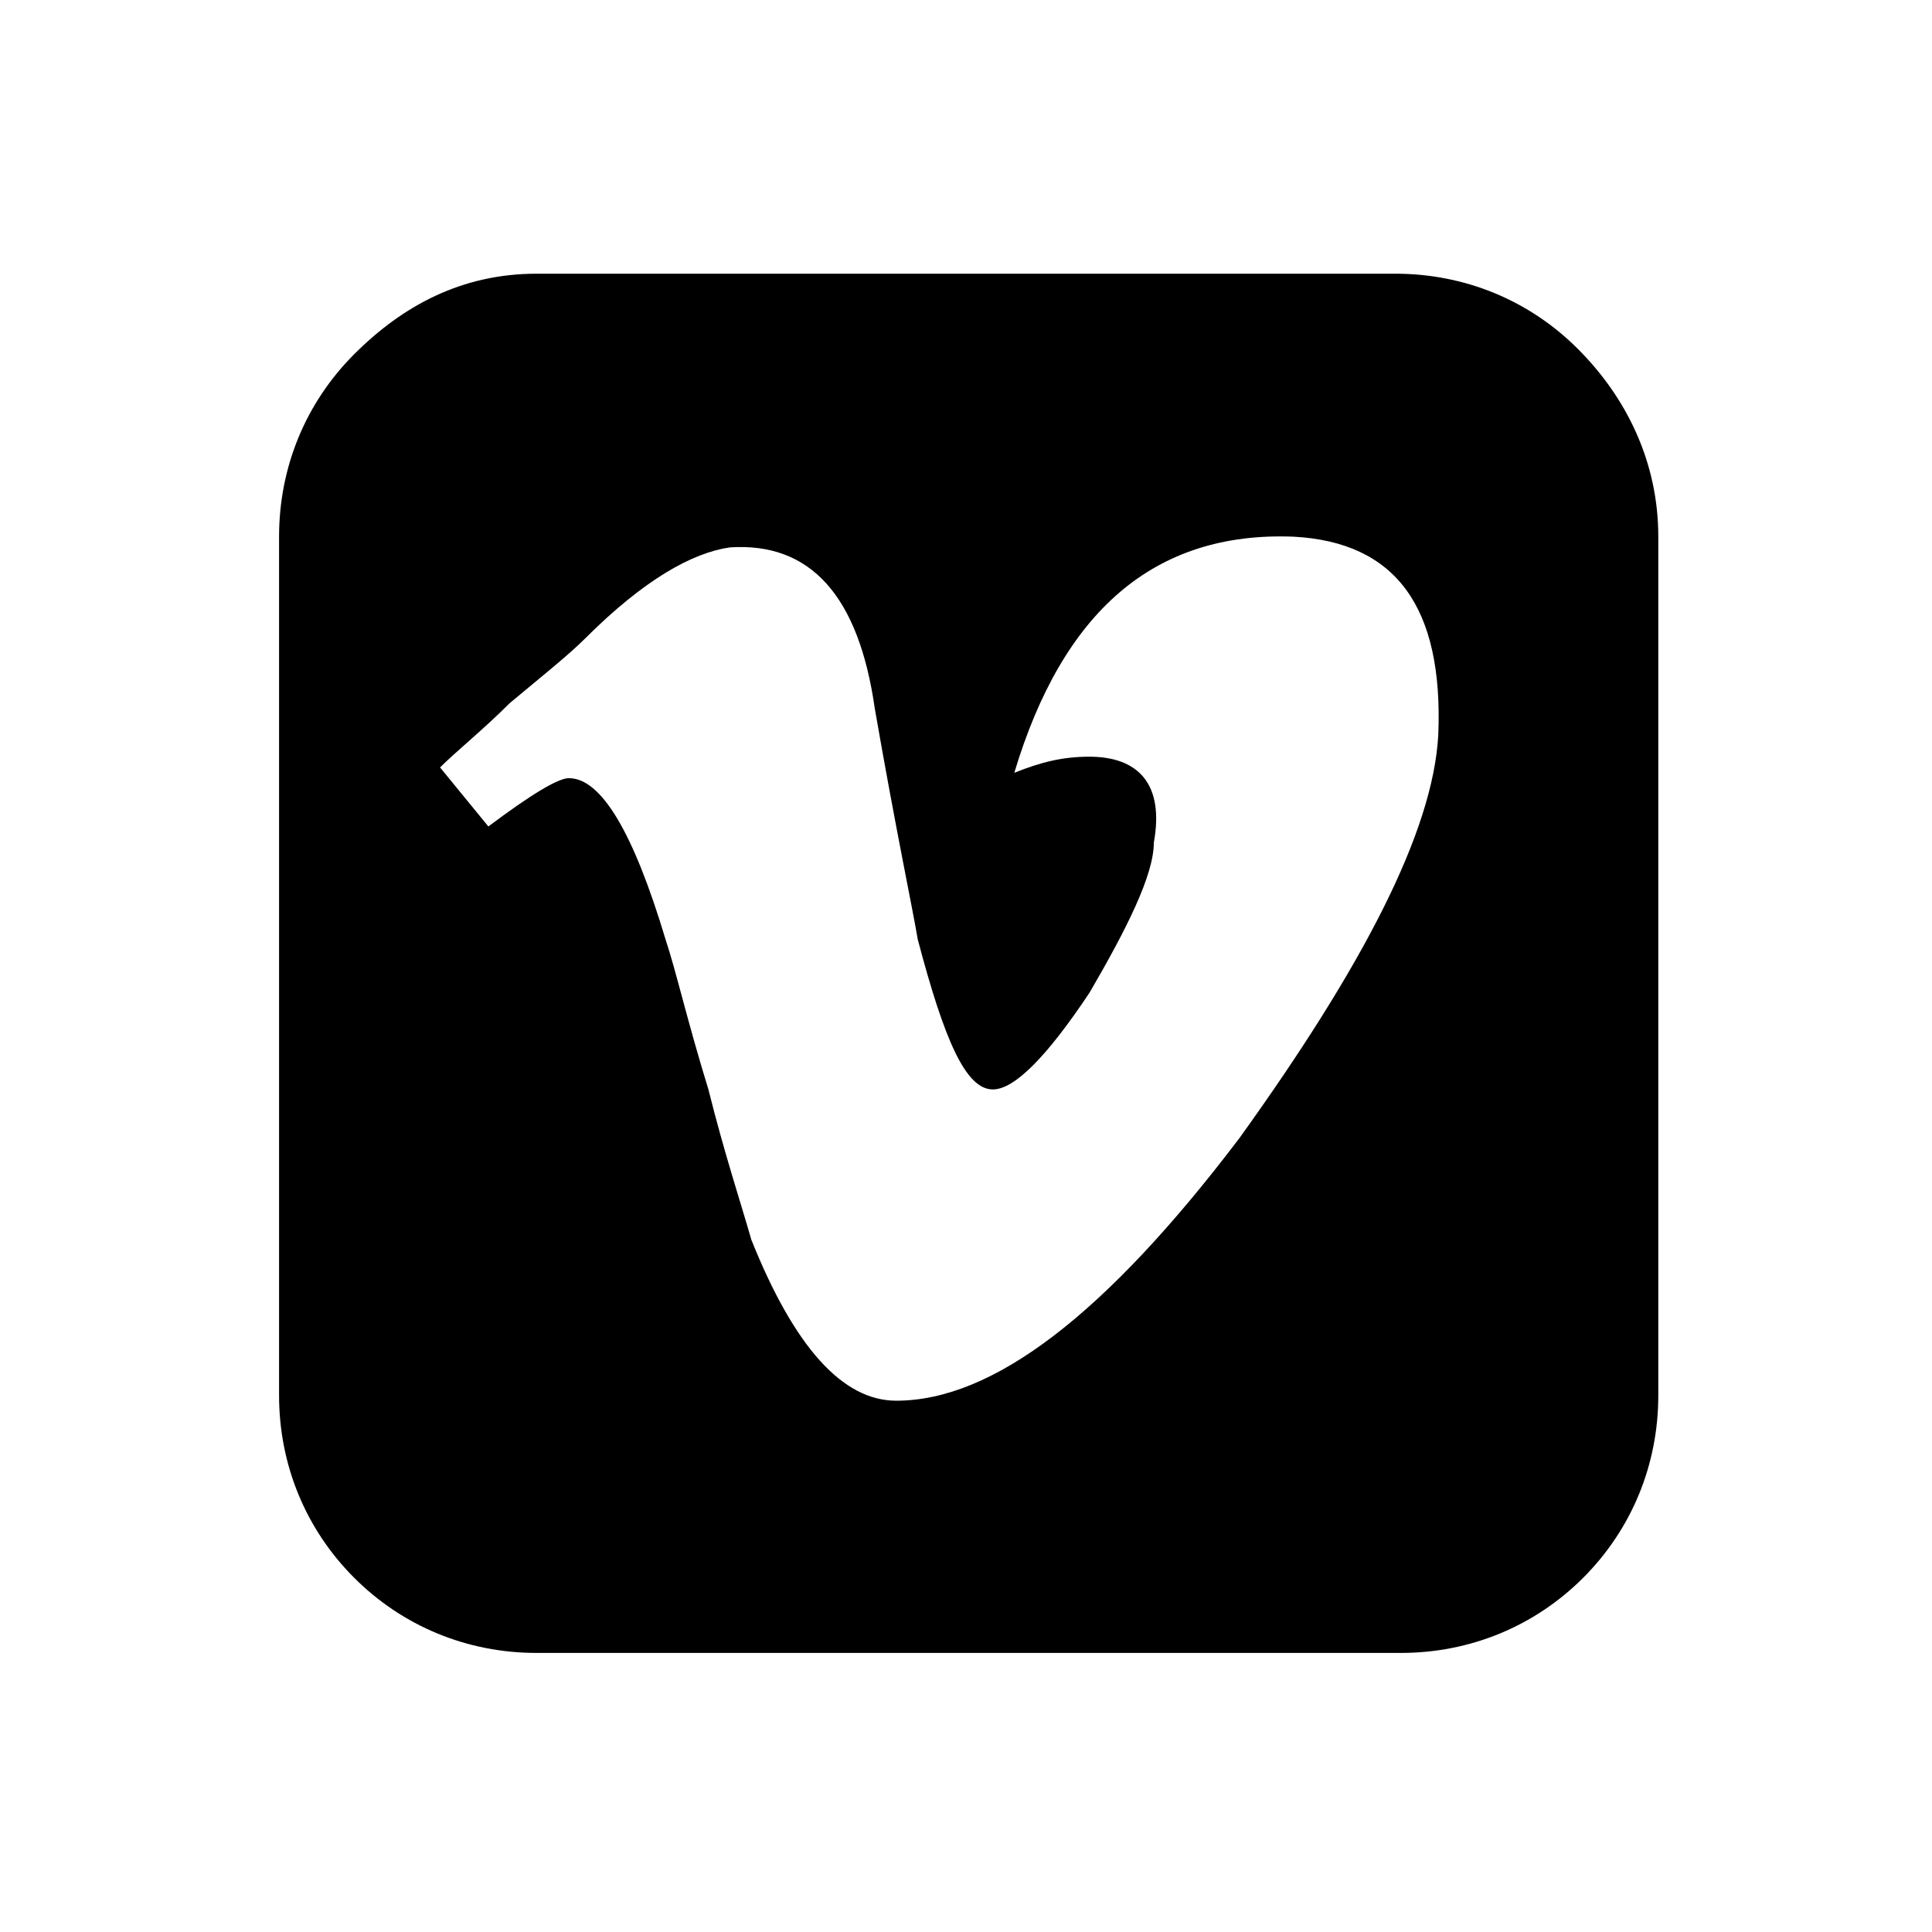
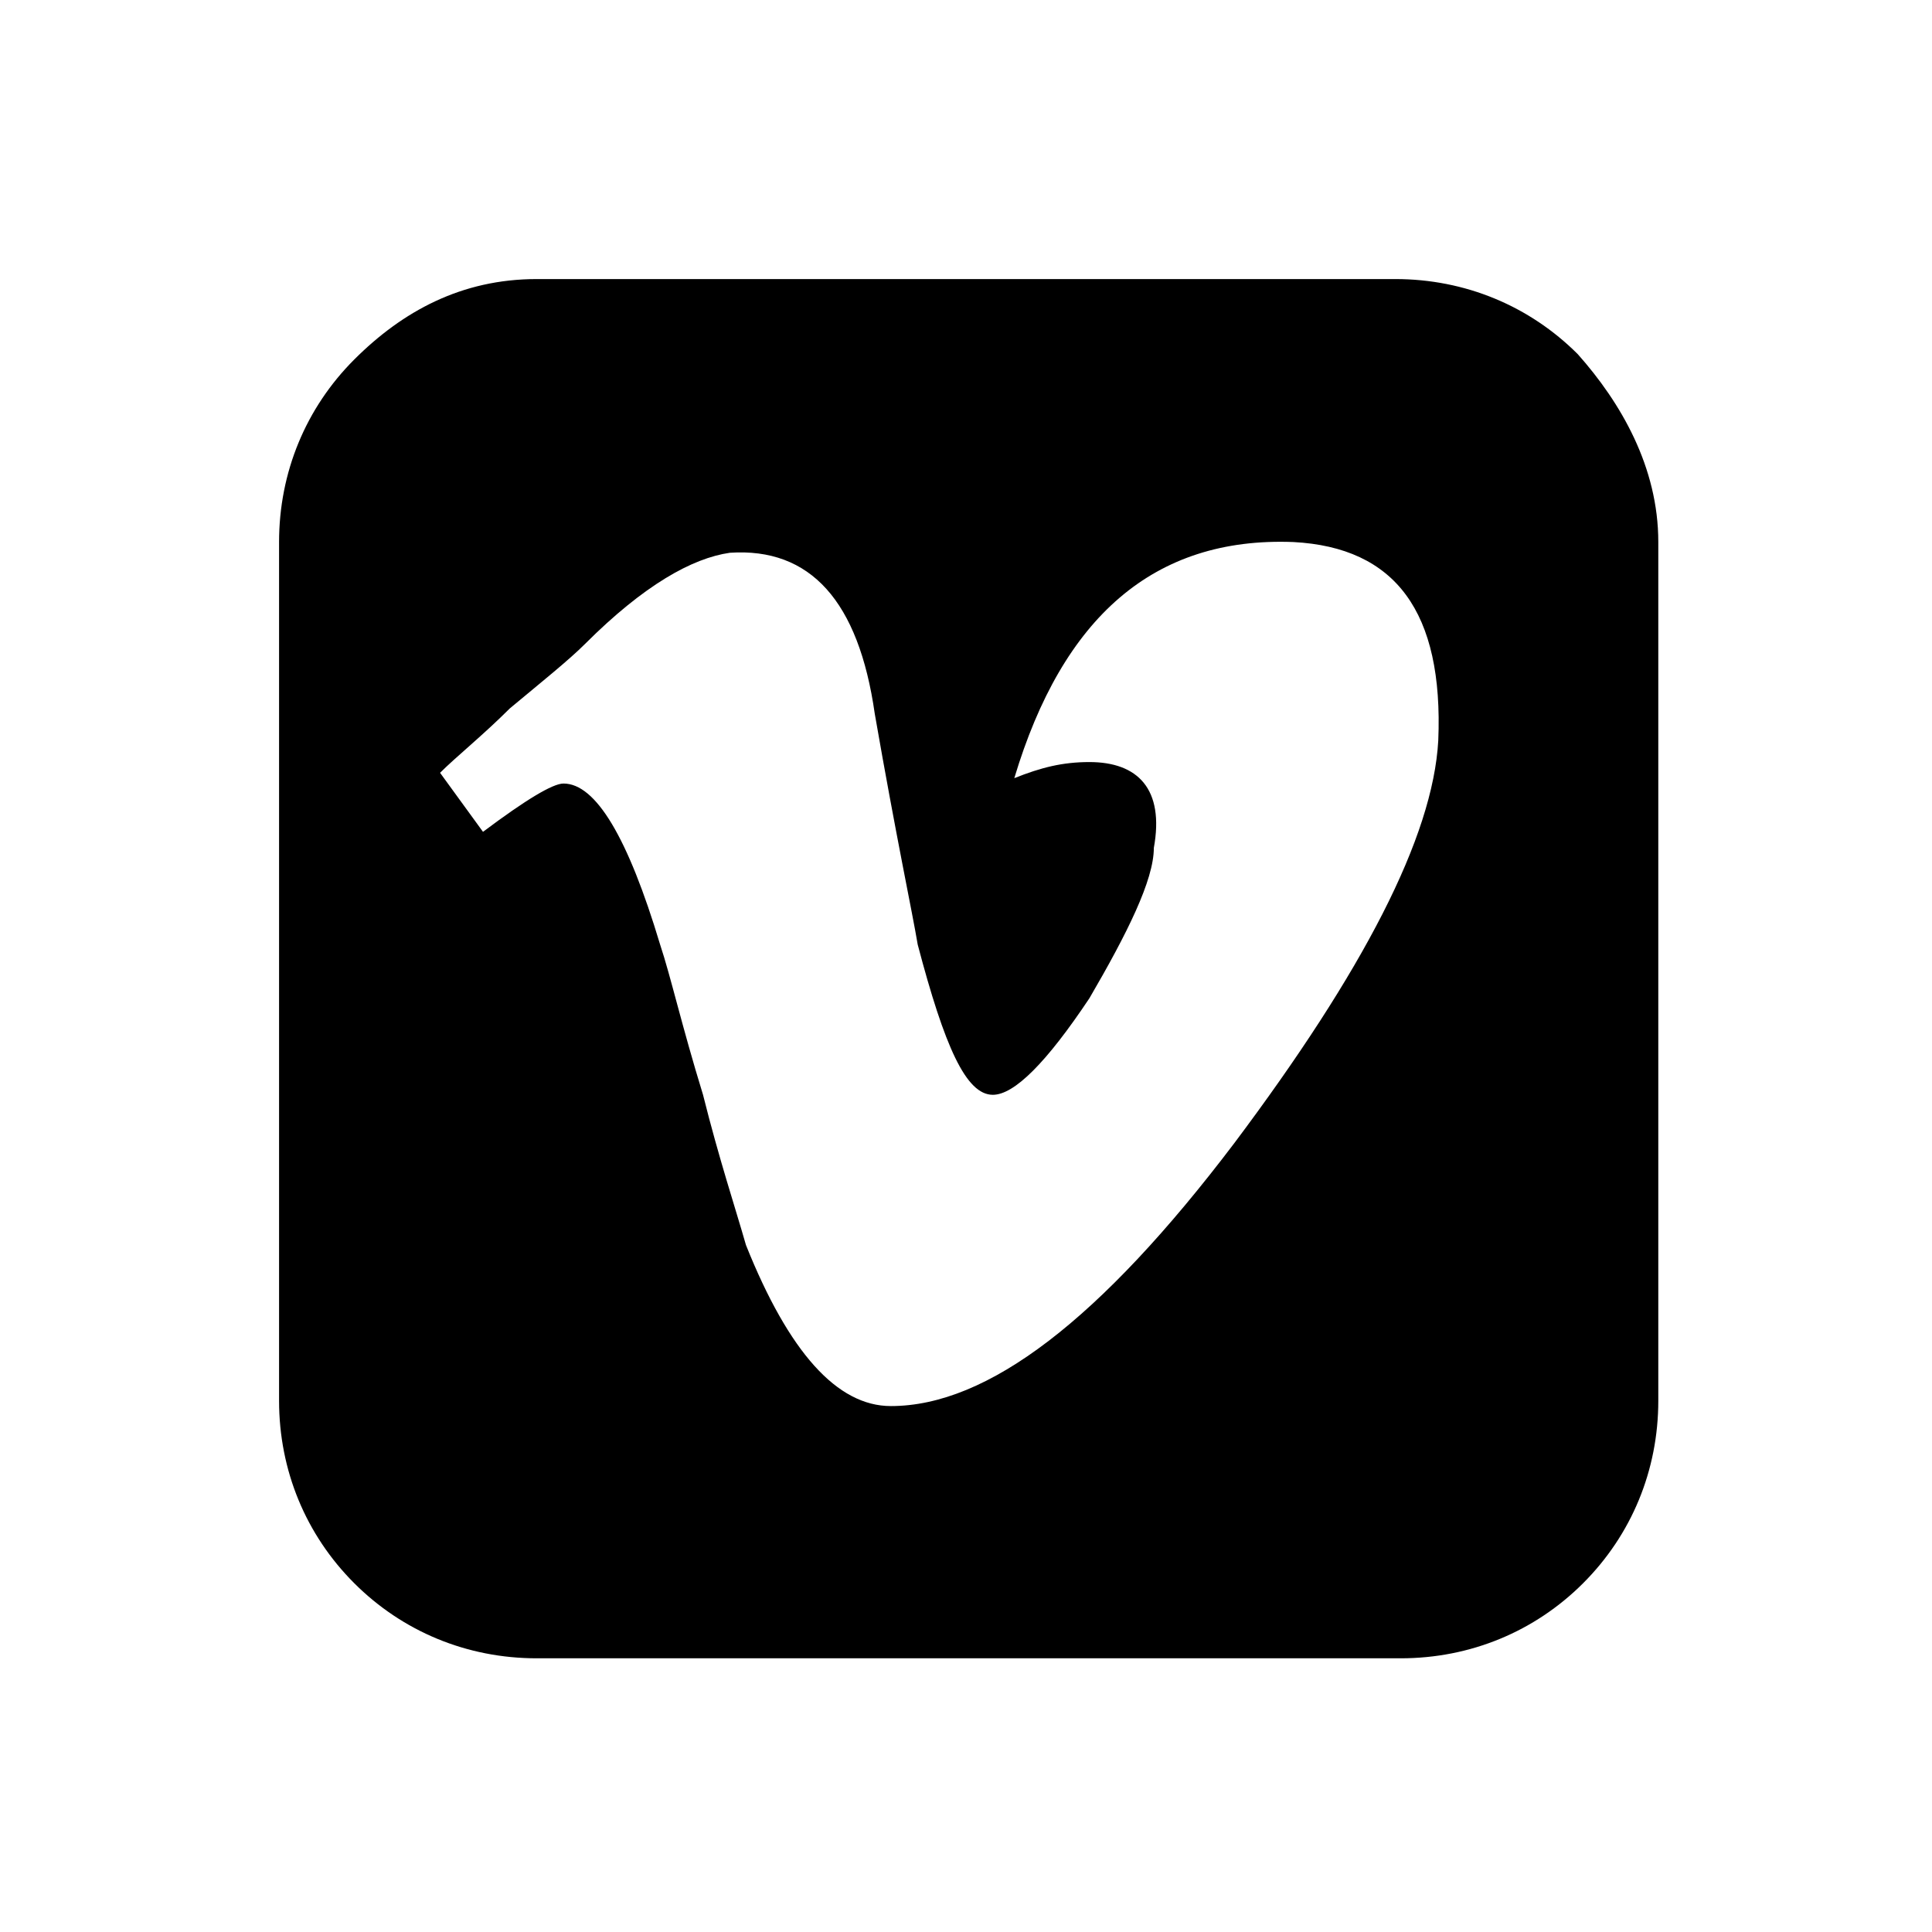
<svg xmlns="http://www.w3.org/2000/svg" version="1.1" id="Layer_1" x="0px" y="0px" viewBox="0 0 36 36" style="enable-background:new 0 0 36 36;" xml:space="preserve">
-   <path d="M26.8,13.7c0.1-2.4-0.8-3.6-2.7-3.7c-2.6-0.1-4.3,1.4-5.2,4.4c0.5-0.2,0.9-0.3,1.4-0.3c0.9,0,1.4,0.5,1.2,1.6  c0,0.6-0.5,1.6-1.2,2.8c-0.8,1.2-1.4,1.8-1.8,1.8c-0.5,0-0.9-0.9-1.4-2.8c-0.1-0.6-0.4-2-0.8-4.3c-0.3-2.1-1.2-3.1-2.7-3  c-0.7,0.1-1.6,0.6-2.7,1.7c-0.3,0.3-0.8,0.7-1.4,1.2C9,13.6,8.5,14,8.2,14.3l0.9,1.1c0.8-0.6,1.3-0.9,1.5-0.9c0.6,0,1.2,1,1.8,3  c0.2,0.6,0.4,1.5,0.8,2.8c0.3,1.2,0.6,2.1,0.8,2.8c0.8,2,1.7,3,2.7,3c1.8,0,3.9-1.6,6.4-4.9C25.4,18,26.7,15.5,26.8,13.7z M30.9,10  V26c0,1.3-0.5,2.5-1.4,3.4c-0.9,0.9-2.1,1.4-3.4,1.4H10c-1.3,0-2.5-0.5-3.4-1.4c-0.9-0.9-1.4-2.1-1.4-3.4V10c0-1.3,0.5-2.5,1.4-3.4  S8.6,5.1,10,5.1H26c1.3,0,2.5,0.5,3.4,1.4S30.9,8.6,30.9,10z" />
+   <path d="M26.8,13.8c0.1-2.4-0.8-3.6-2.7-3.7c-2.6-0.1-4.3,1.4-5.2,4.4c0.5-0.2,0.9-0.3,1.4-0.3c0.9,0,1.4,0.5,1.2,1.6  c0,0.6-0.5,1.6-1.2,2.8c-0.8,1.2-1.4,1.8-1.8,1.8c-0.5,0-0.9-0.9-1.4-2.8c-0.1-0.6-0.4-2-0.8-4.3c-0.3-2.1-1.2-3.1-2.7-3  c-0.7,0.1-1.6,0.6-2.7,1.7c-0.3,0.3-0.8,0.7-1.4,1.2c-0.5,0.5-1,0.9-1.3,1.2L9,15.5c0.8-0.6,1.3-0.9,1.5-0.9c0.6,0,1.2,1,1.8,3  c0.2,0.6,0.4,1.5,0.8,2.8c0.3,1.2,0.6,2.1,0.8,2.8c0.8,2,1.7,3,2.7,3c1.8,0,3.9-1.6,6.4-4.9C25.4,18.1,26.7,15.6,26.8,13.8z   M30.9,10.1v16c0,1.3-0.5,2.5-1.4,3.4s-2.1,1.4-3.4,1.4H10c-1.3,0-2.5-0.5-3.4-1.4s-1.4-2.1-1.4-3.4v-16c0-1.3,0.5-2.5,1.4-3.4  c0.9-0.9,2-1.5,3.4-1.5h16c1.3,0,2.5,0.5,3.4,1.4C30.2,7.5,30.9,8.7,30.9,10.1z" />
</svg>
